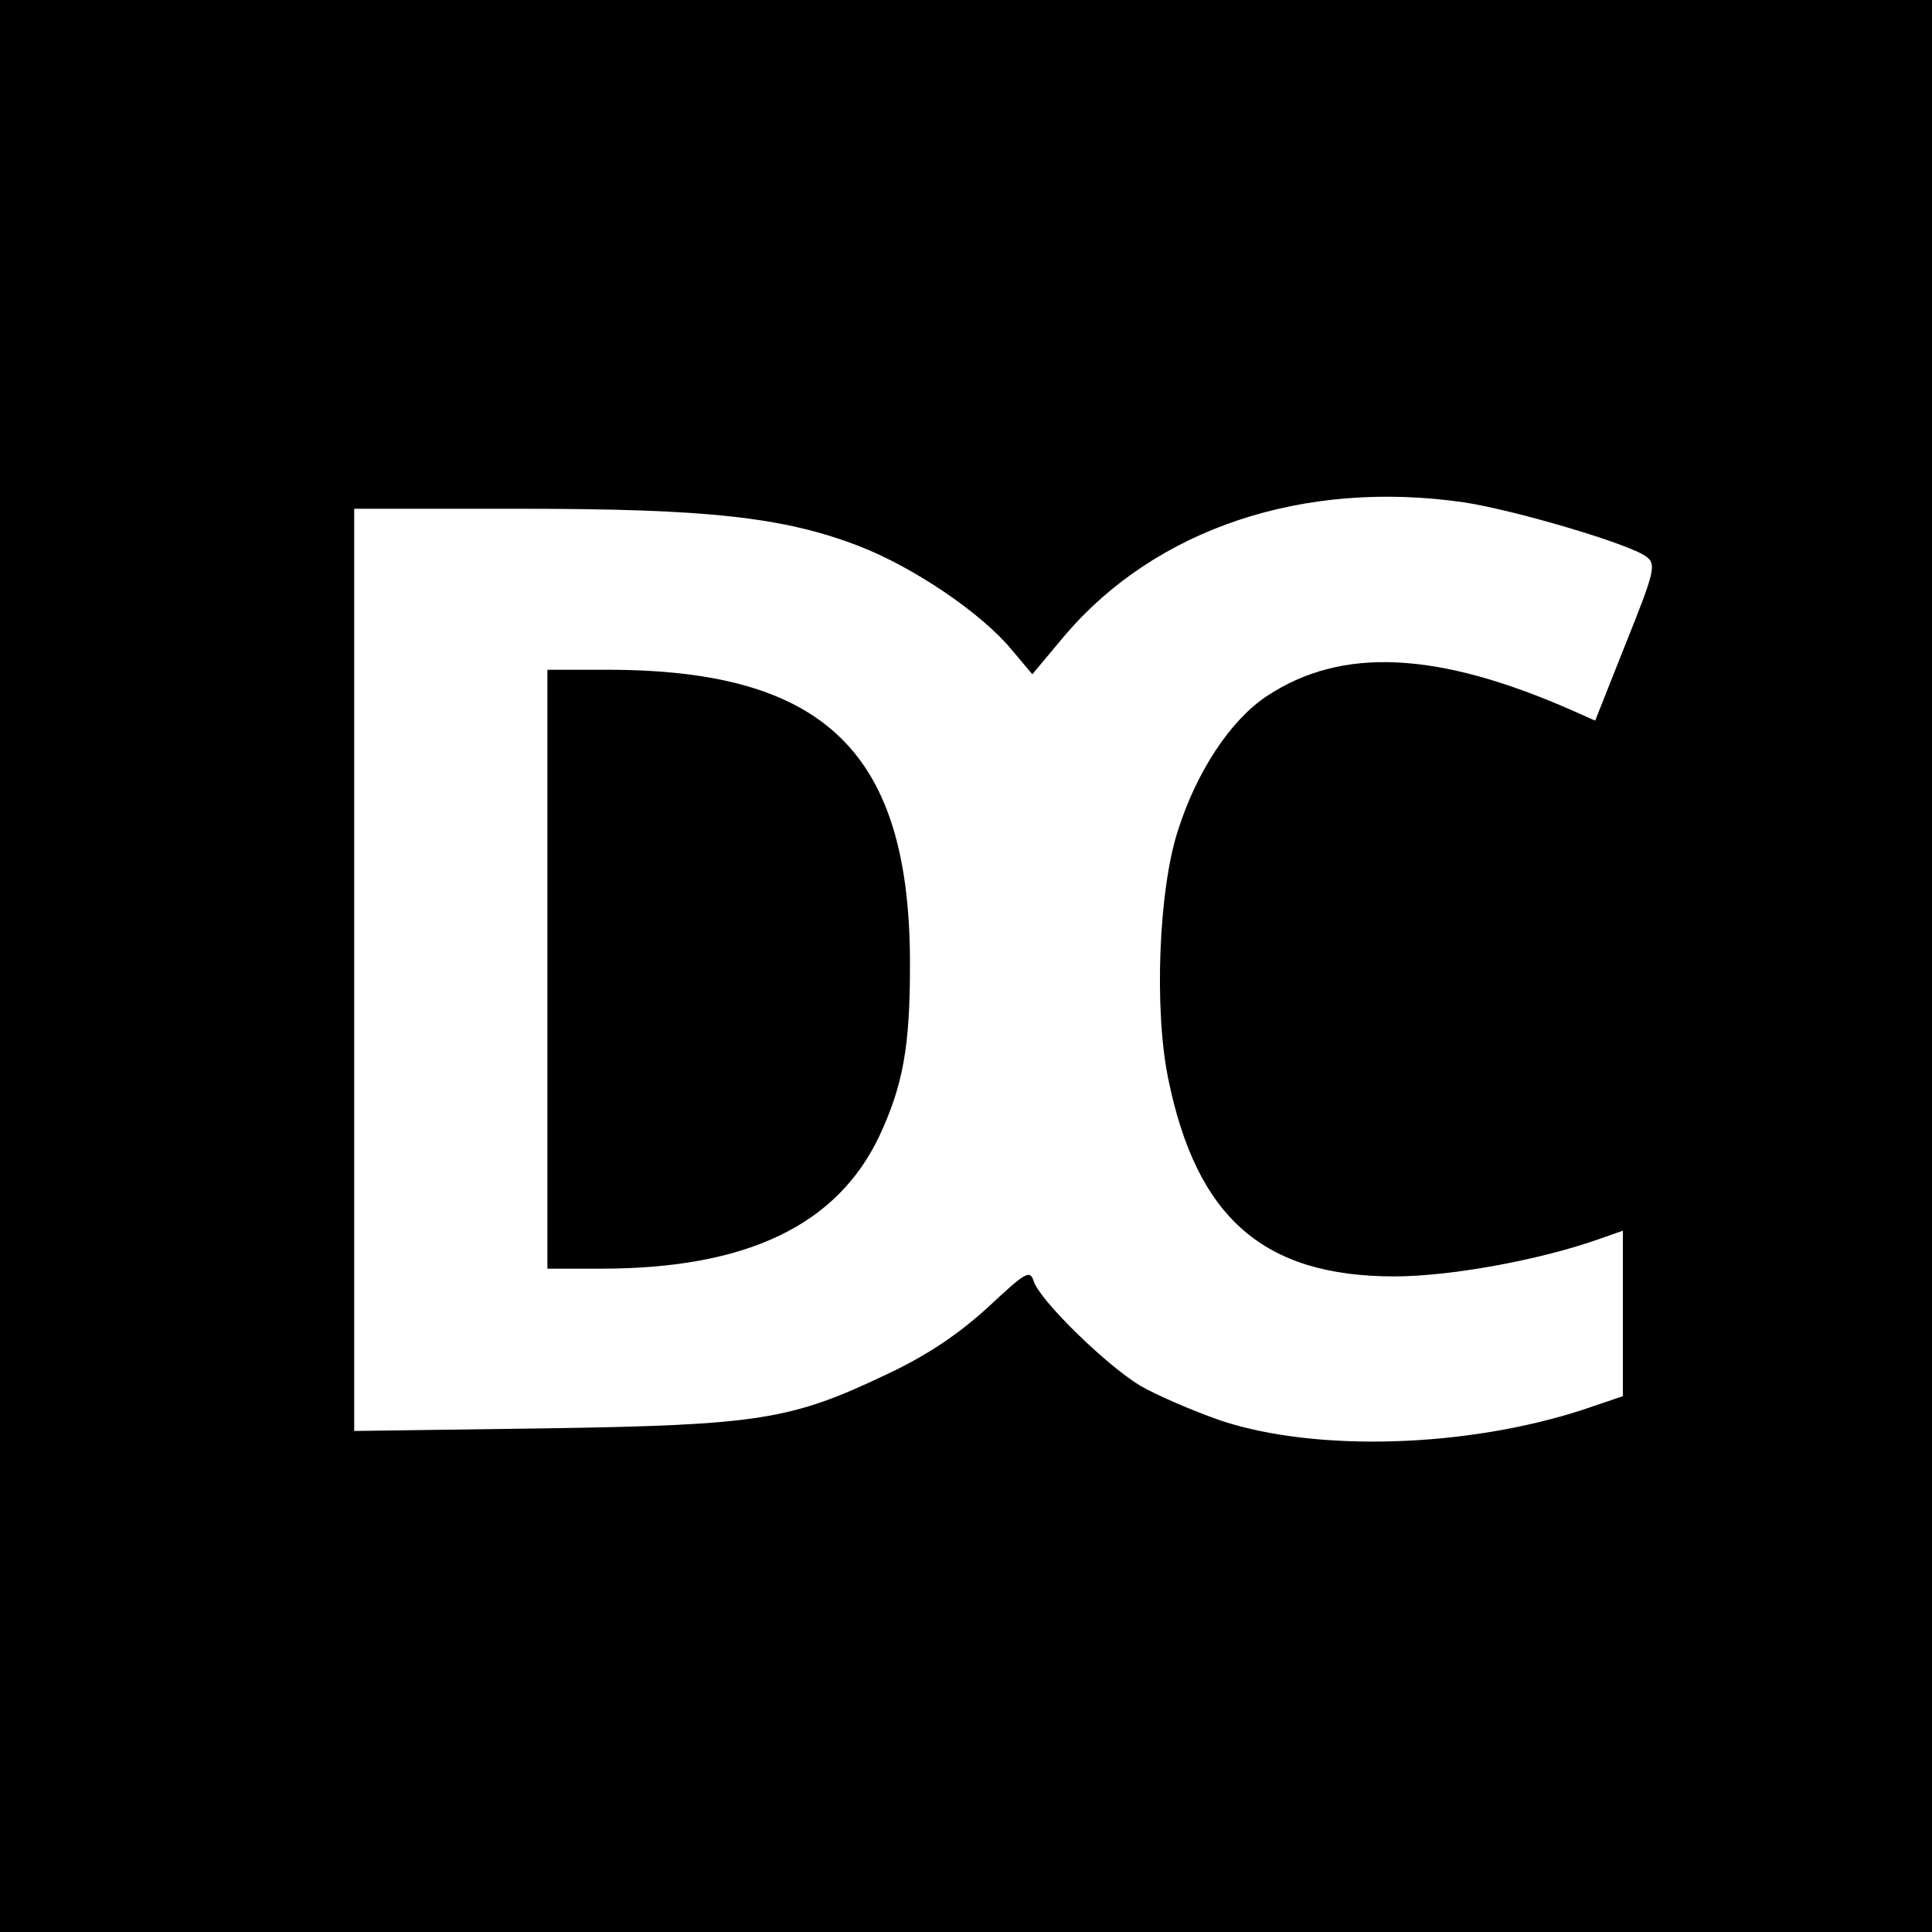
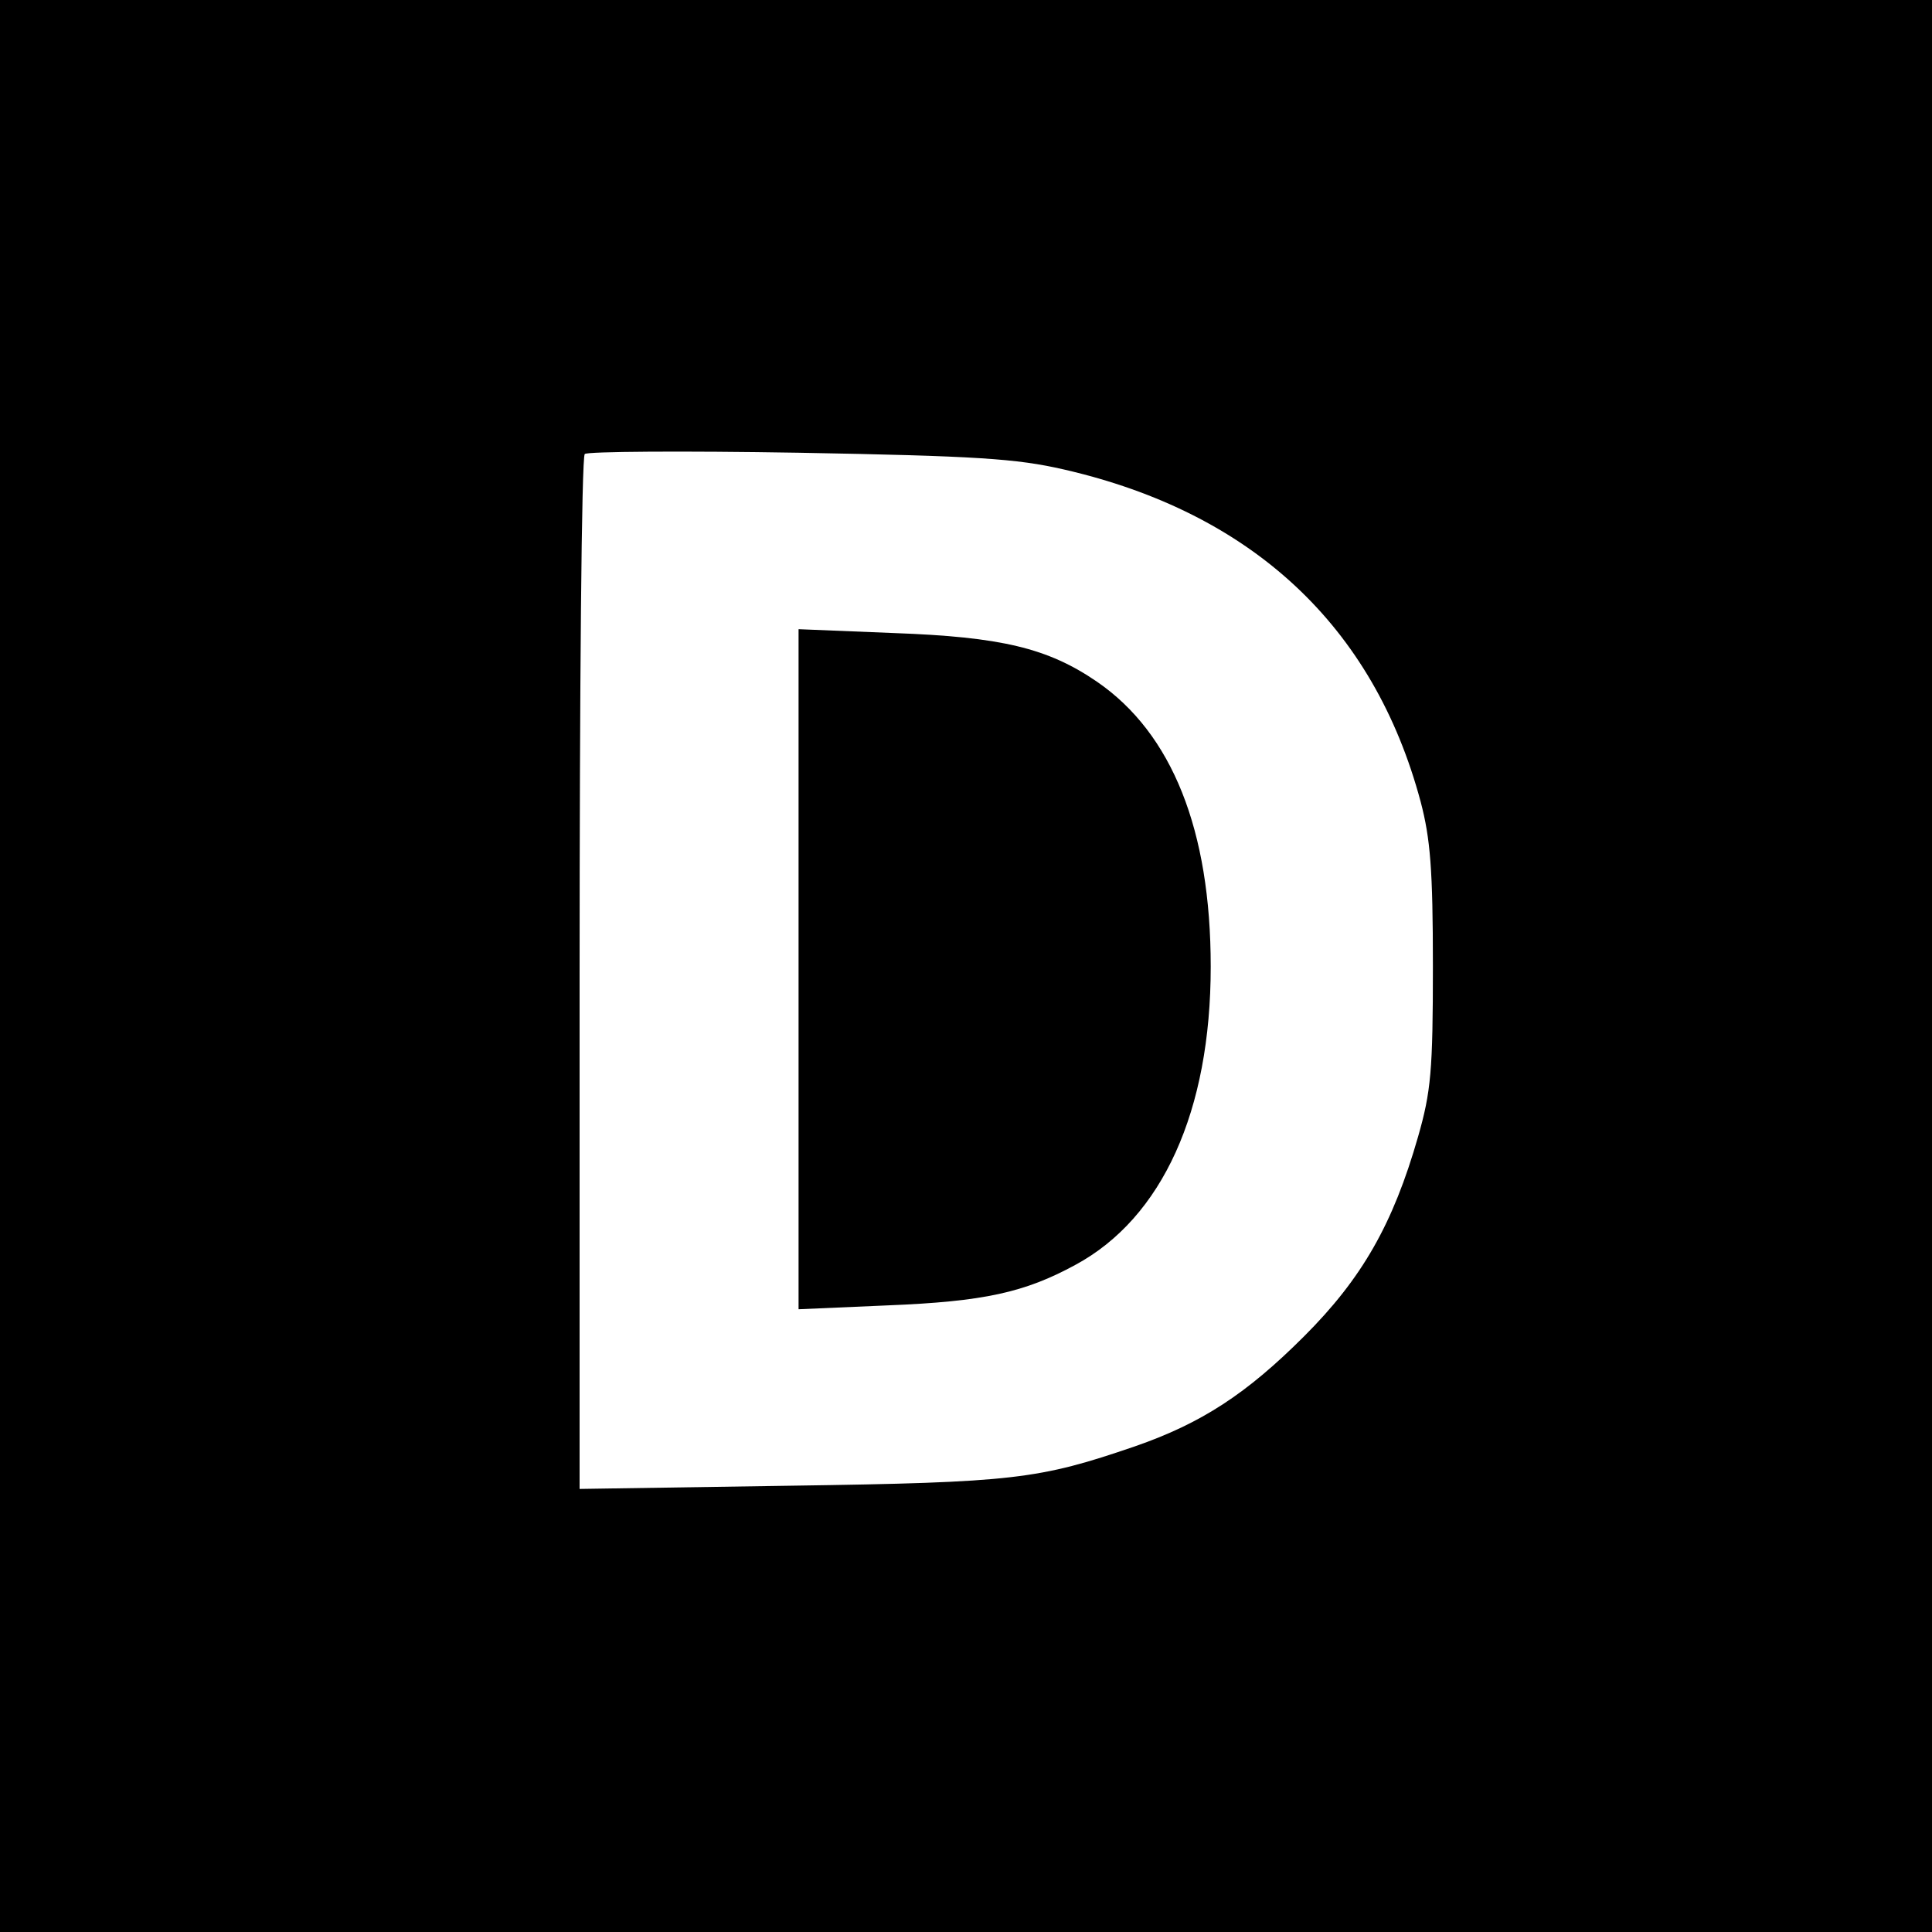
<svg xmlns="http://www.w3.org/2000/svg" version="1.0" width="300pt" height="300pt" viewBox="0 0 300 300" preserveAspectRatio="xMidYMid meet">
  <g transform="translate(0,300) scale(0.1,-0.1)" fill="#000000" stroke="none">
-     <path d="M0 1500 l0 -1500 1500 0 1500 0 0 1500 0 1500 -1500 0 -1500 0 0 -1500z m2273 720 c79 -12 255 -64 283 -84 16 -12 14 -22 -31 -134 l-48 -121 -36 16 c-209 92 -358 99 -474 22 -56 -37 -109 -117 -138 -209 -30 -92 -37 -278 -15 -385 44 -216 148 -307 351 -307 86 0 225 25 318 58 l37 13 0 -129 0 -128 -62 -21 c-181 -59 -414 -66 -562 -17 -43 15 -99 39 -125 54 -52 31 -157 133 -166 163 -6 18 -13 13 -71 -41 -45 -41 -93 -74 -157 -104 -149 -71 -198 -79 -534 -84 l-293 -4 0 716 0 716 258 0 c292 0 409 -13 526 -58 85 -33 190 -104 237 -161 l32 -38 51 61 c141 165 370 242 619 206z" />
-     <path d="M850 1495 l0 -465 83 0 c226 0 366 67 432 205 37 79 48 139 48 265 1 331 -131 460 -470 460 l-93 0 0 -465z" />
+     <path d="M0 1500 l0 -1500 1500 0 1500 0 0 1500 0 1500 -1500 0 -1500 0 0 -1500z m1652 771 c292 -67 481 -243 554 -516 15 -57 19 -105 19 -255 0 -163 -3 -195 -23 -265 -39 -136 -87 -220 -177 -310 -89 -89 -159 -135 -263 -171 -149 -51 -187 -56 -534 -61 l-328 -5 0 799 c0 440 3 803 8 808 4 4 153 5 332 2 276 -5 338 -9 412 -26z" />
+     <path d="M1240 1495 l0 -528 138 6 c150 6 213 20 292 63 135 73 210 239 210 463 0 212 -60 362 -176 442 -77 53 -150 70 -316 76 l-148 6 0 -528z" />
  </g>
</svg>
